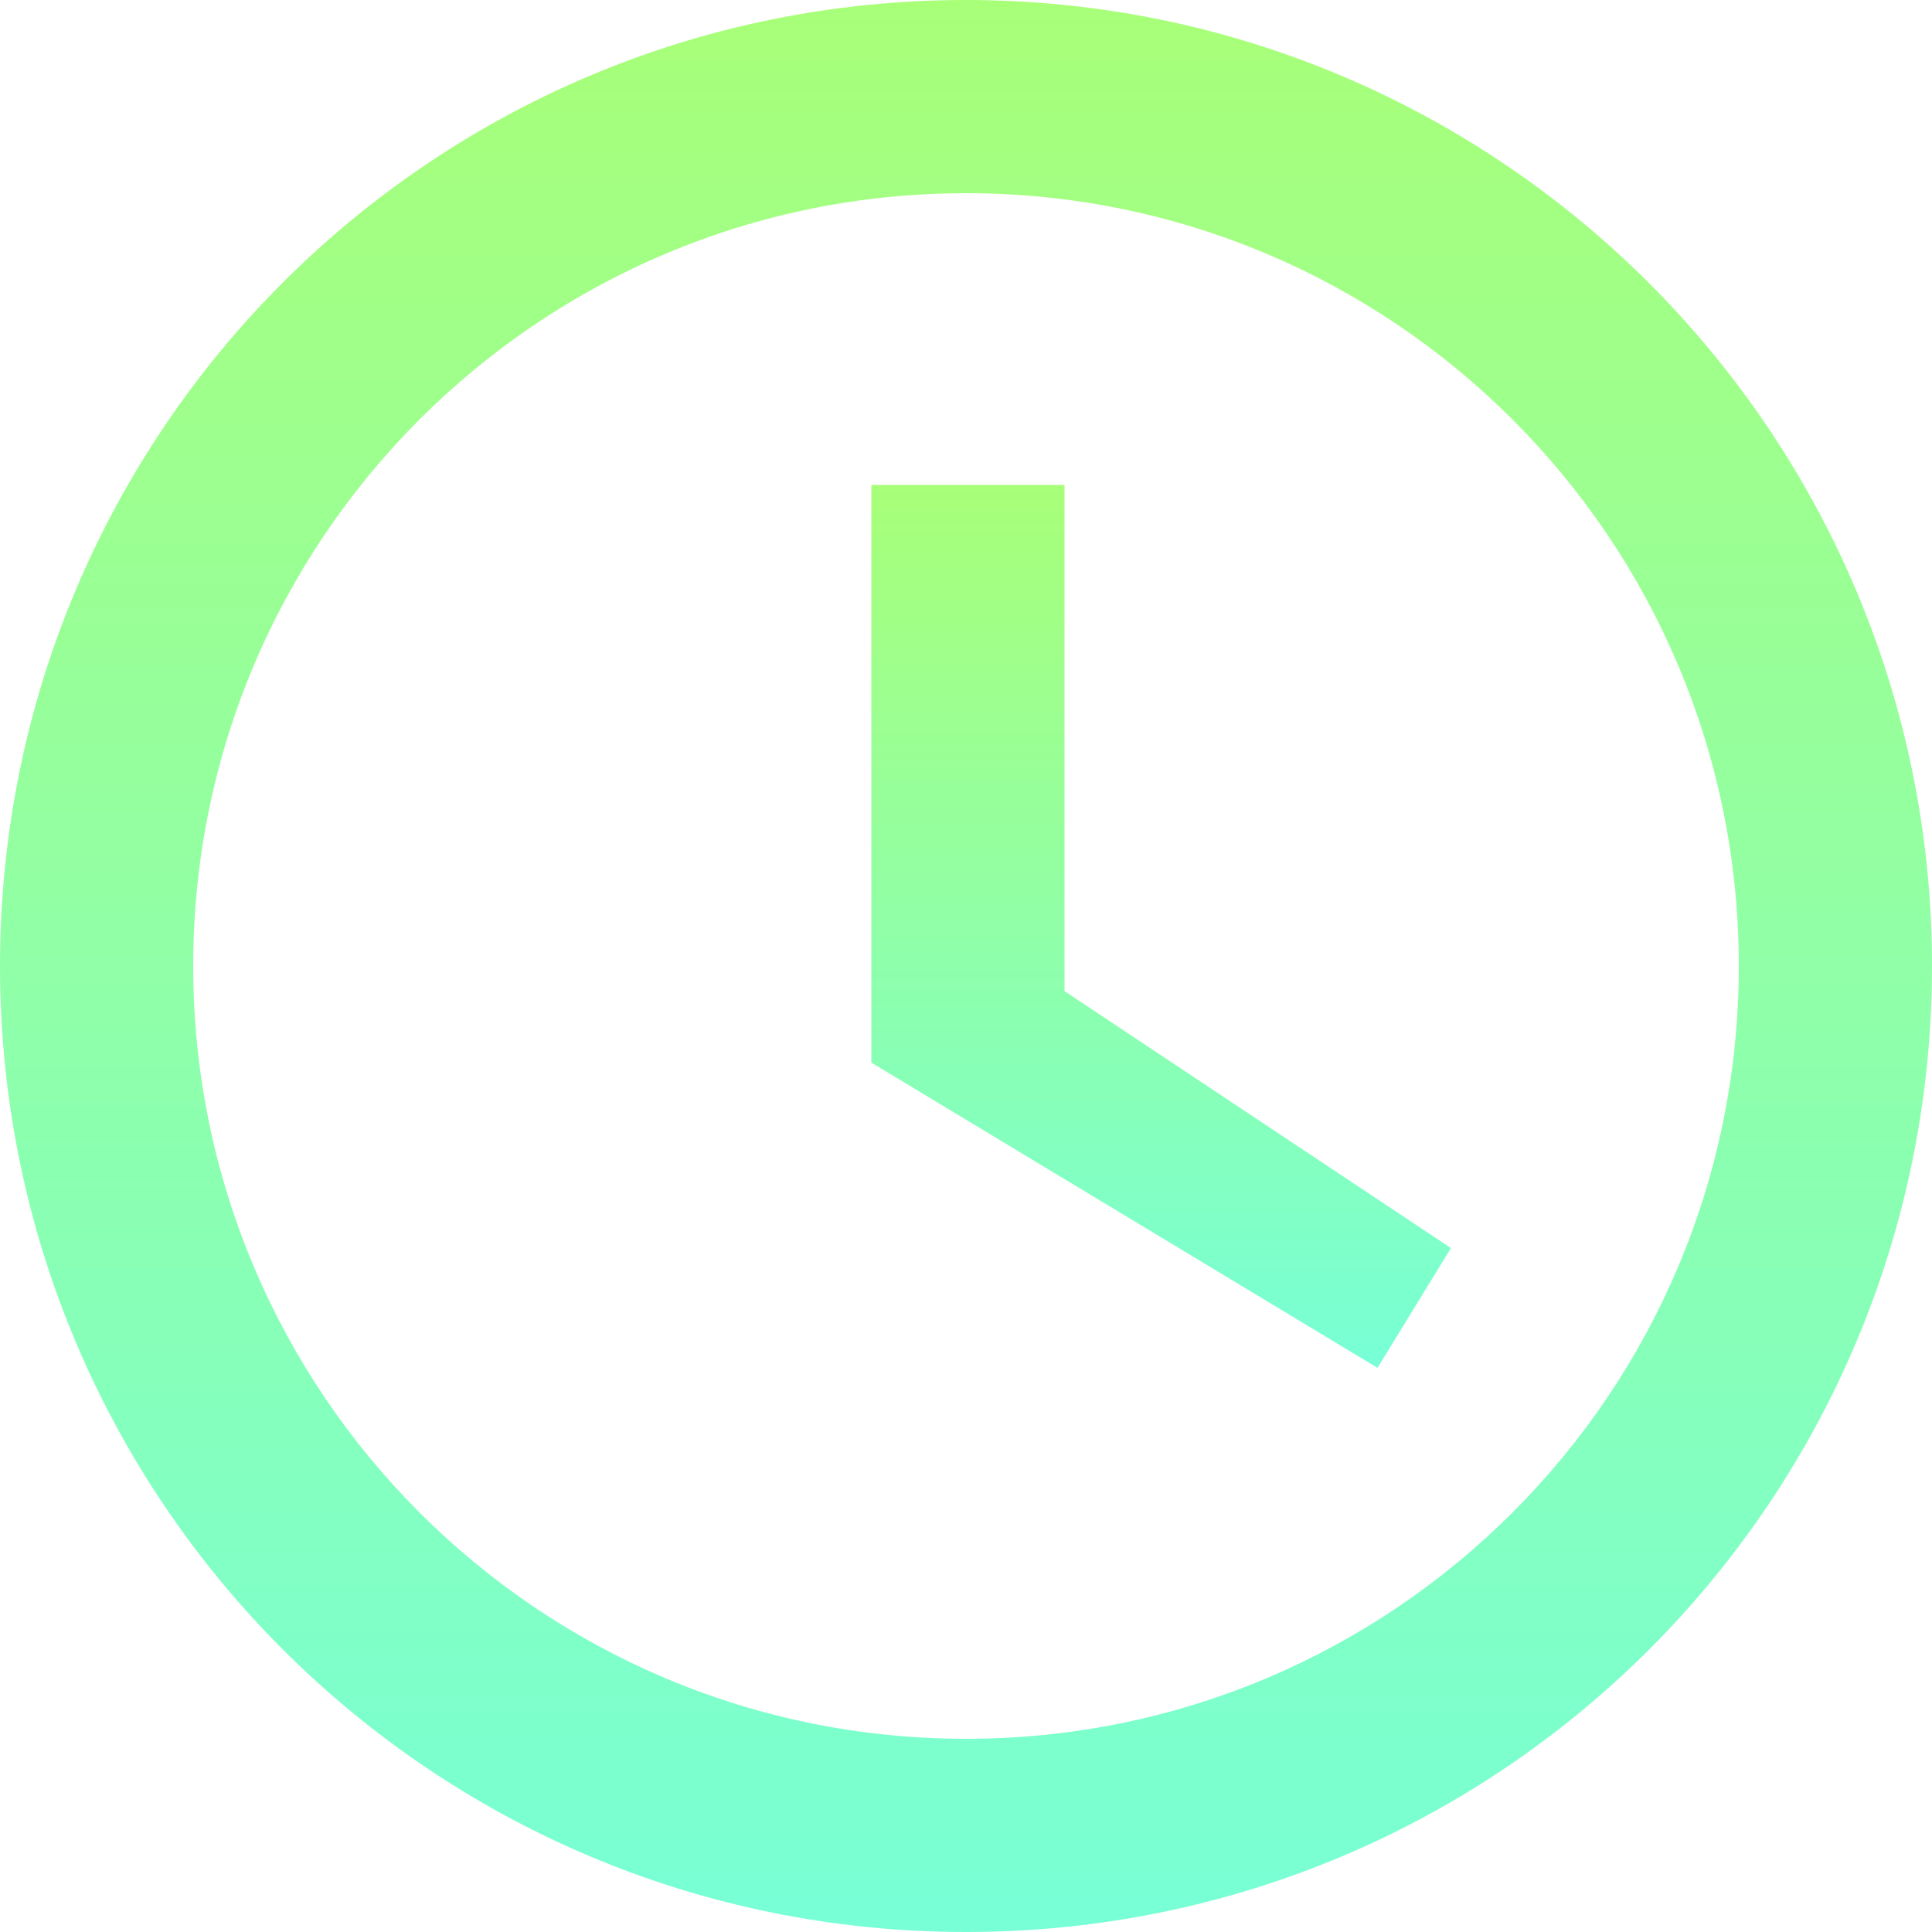
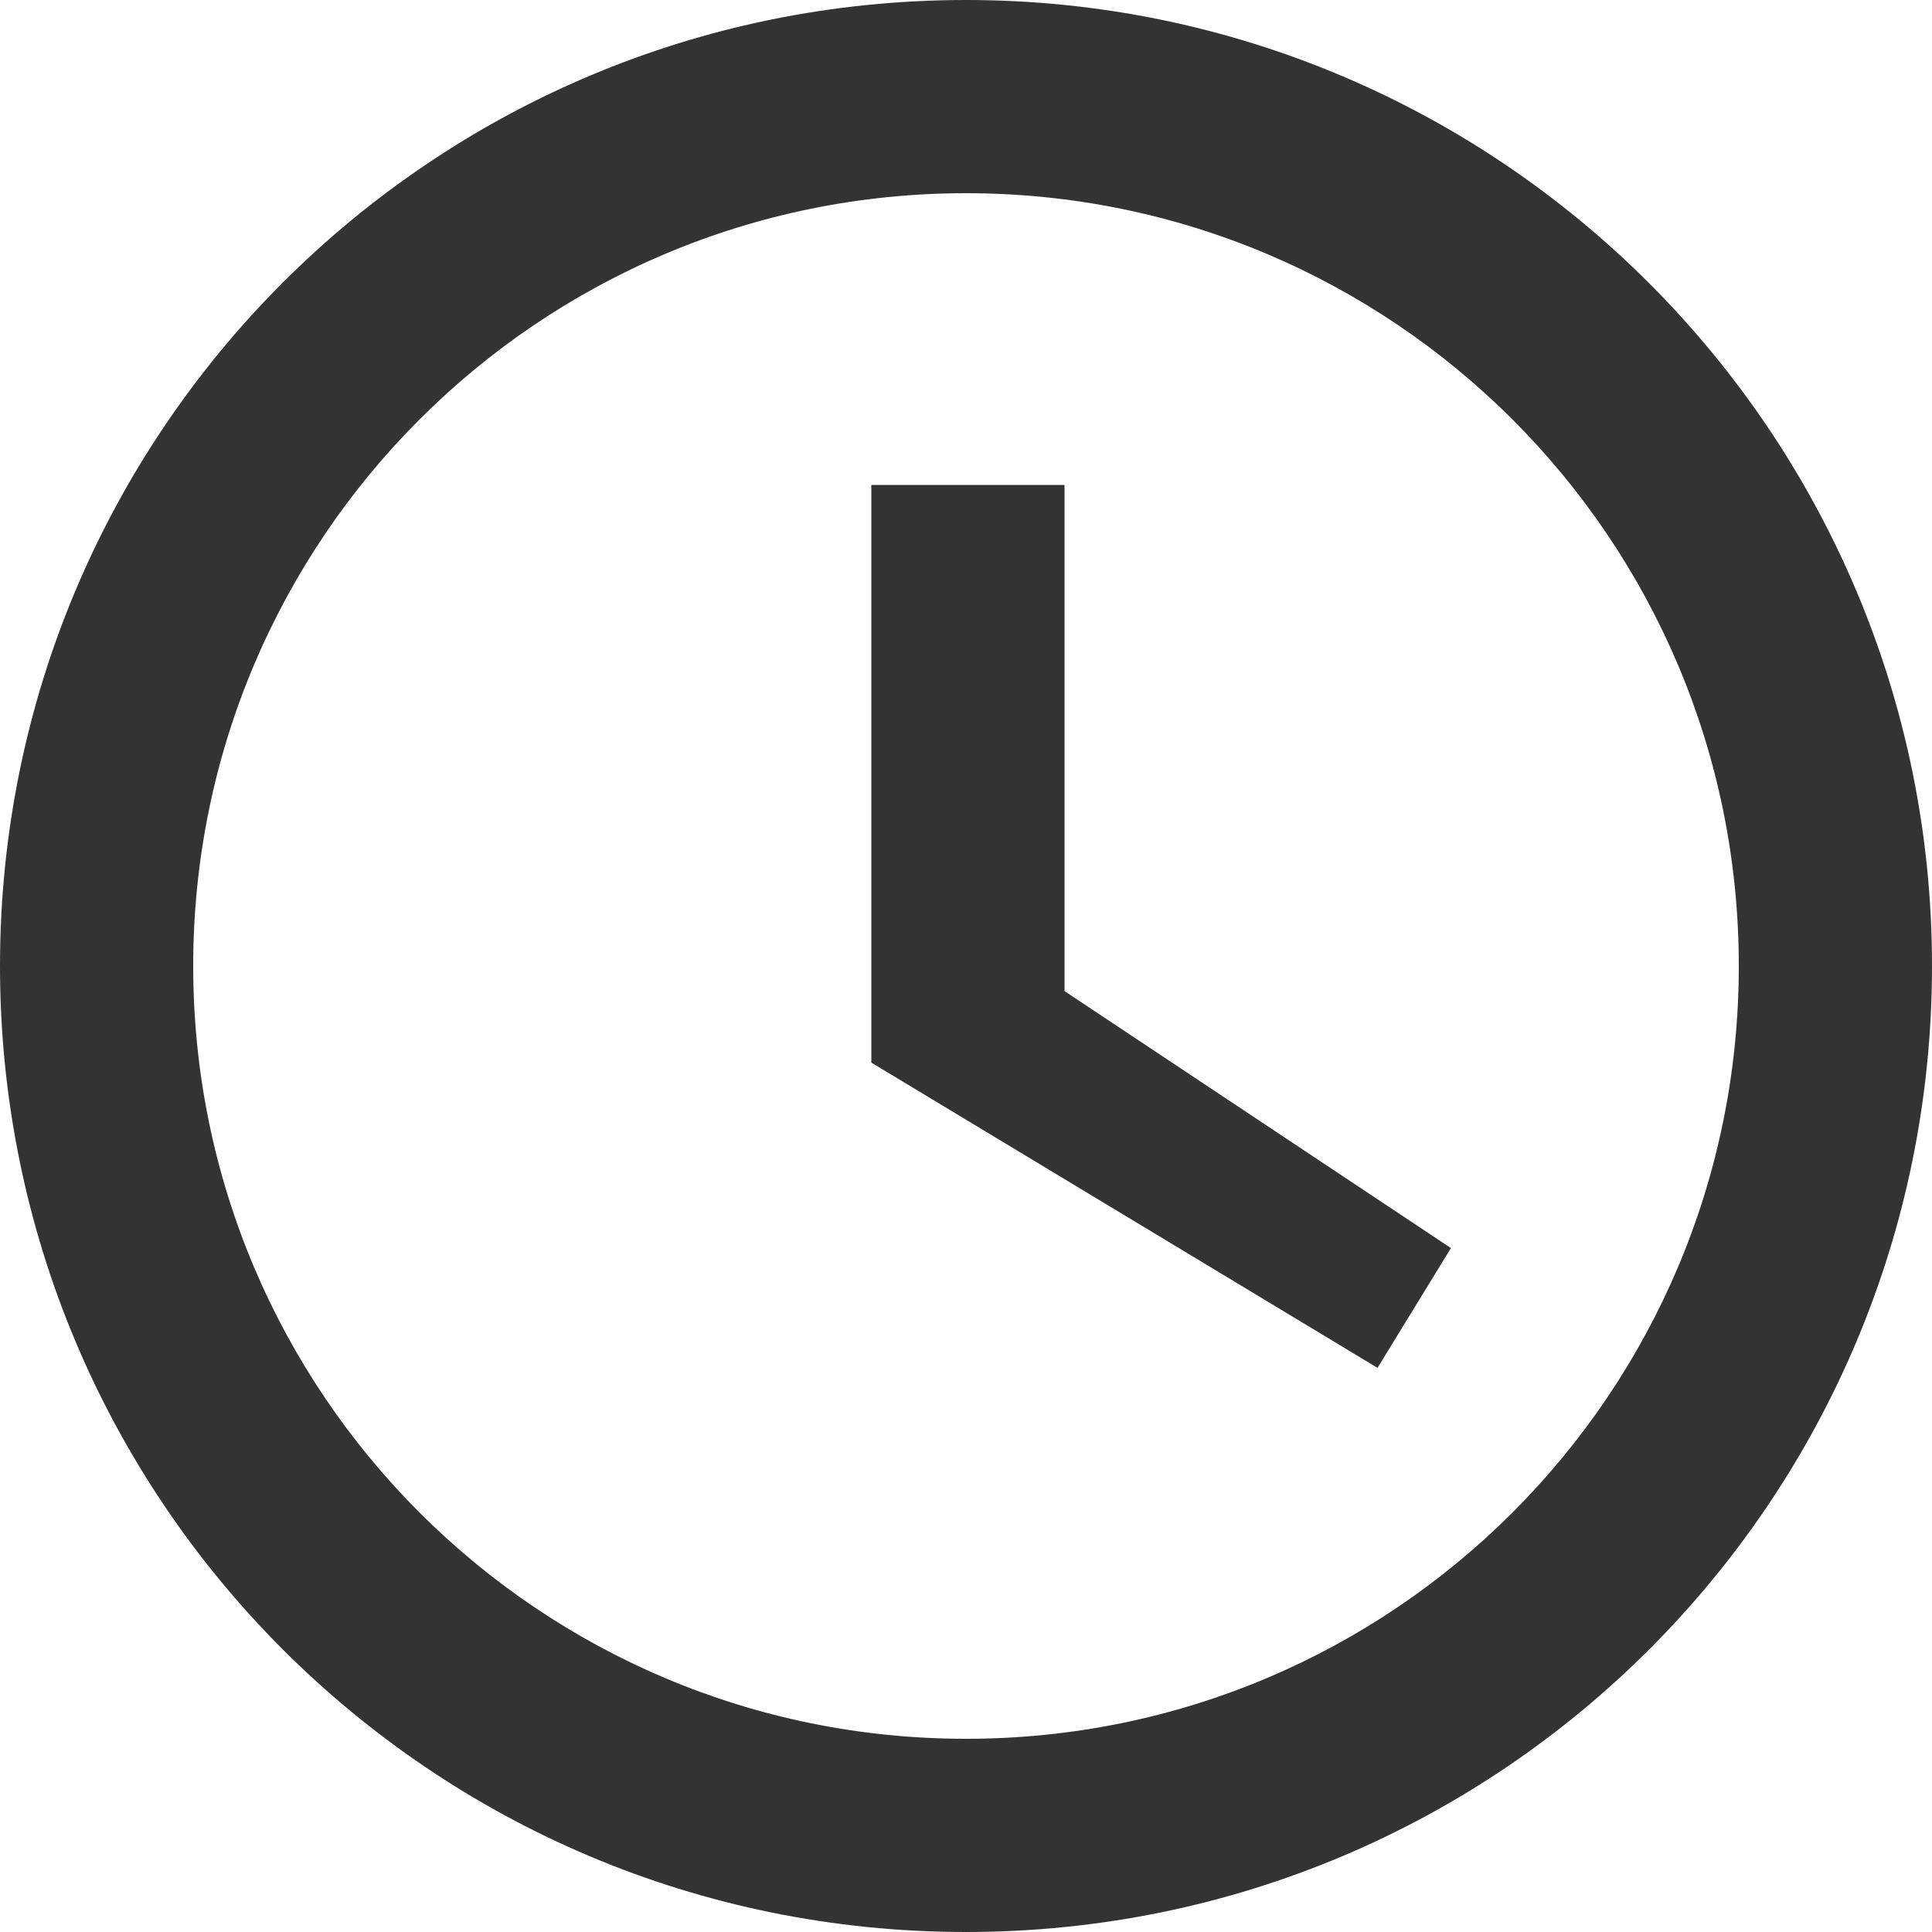
<svg xmlns="http://www.w3.org/2000/svg" version="1.1" id="Livello_1" x="0px" y="0px" viewBox="0 0 100 100" style="enable-background:new 0 0 100 100;" xml:space="preserve">
  <style type="text/css">
- 	.st0{fill:url(#SVGID_1_);}
- 	.st1{fill:url(#SVGID_2_);}
+ 	.st0{fill:#333333;}
</style>
  <g>
    <g>
-       <linearGradient id="SVGID_1_" gradientUnits="userSpaceOnUse" x1="50" y1="0" x2="50" y2="100">
-         <stop offset="4.697903e-08" style="stop-color:#A8FF78" />
-         <stop offset="1" style="stop-color:#78FFD6" />
-       </linearGradient>
-       <path class="st0" d="M50,0C22.3,0,0,22.4,0,50s22.3,50,50,50c27.7,0,50-22.4,50-50S77.6,0,50,0z M50,90c-22.1,0-40-17.9-40-40    s17.9-40,40-40s40,17.9,40,40S72.1,90,50,90z" />
+       <path class="st0" d="M50,0C22.3,0,0,22.4,0,50s22.3,50,50,50s50-22.4,50-50S77.6,0,50,0z M50,90c-22.1,0-40-17.9-40-40    s17.9-40,40-40s40,17.9,40,40S72.1,90,50,90z" />
    </g>
-     <linearGradient id="SVGID_2_" gradientUnits="userSpaceOnUse" x1="60.032" y1="25.063" x2="60.032" y2="70.75">
-       <stop offset="4.697903e-08" style="stop-color:#A8FF78" />
-       <stop offset="1" style="stop-color:#78FFD6" />
-     </linearGradient>
-     <path class="st1" d="M55.1,25.1h-10V55l26.2,15.8l3.8-6.2L55.1,51.3V25.1z" />
+     <path class="st0" d="M55.1,25.1h-10V55l26.2,15.8l3.8-6.2l-20-13.3V25.1z" />
  </g>
</svg>
